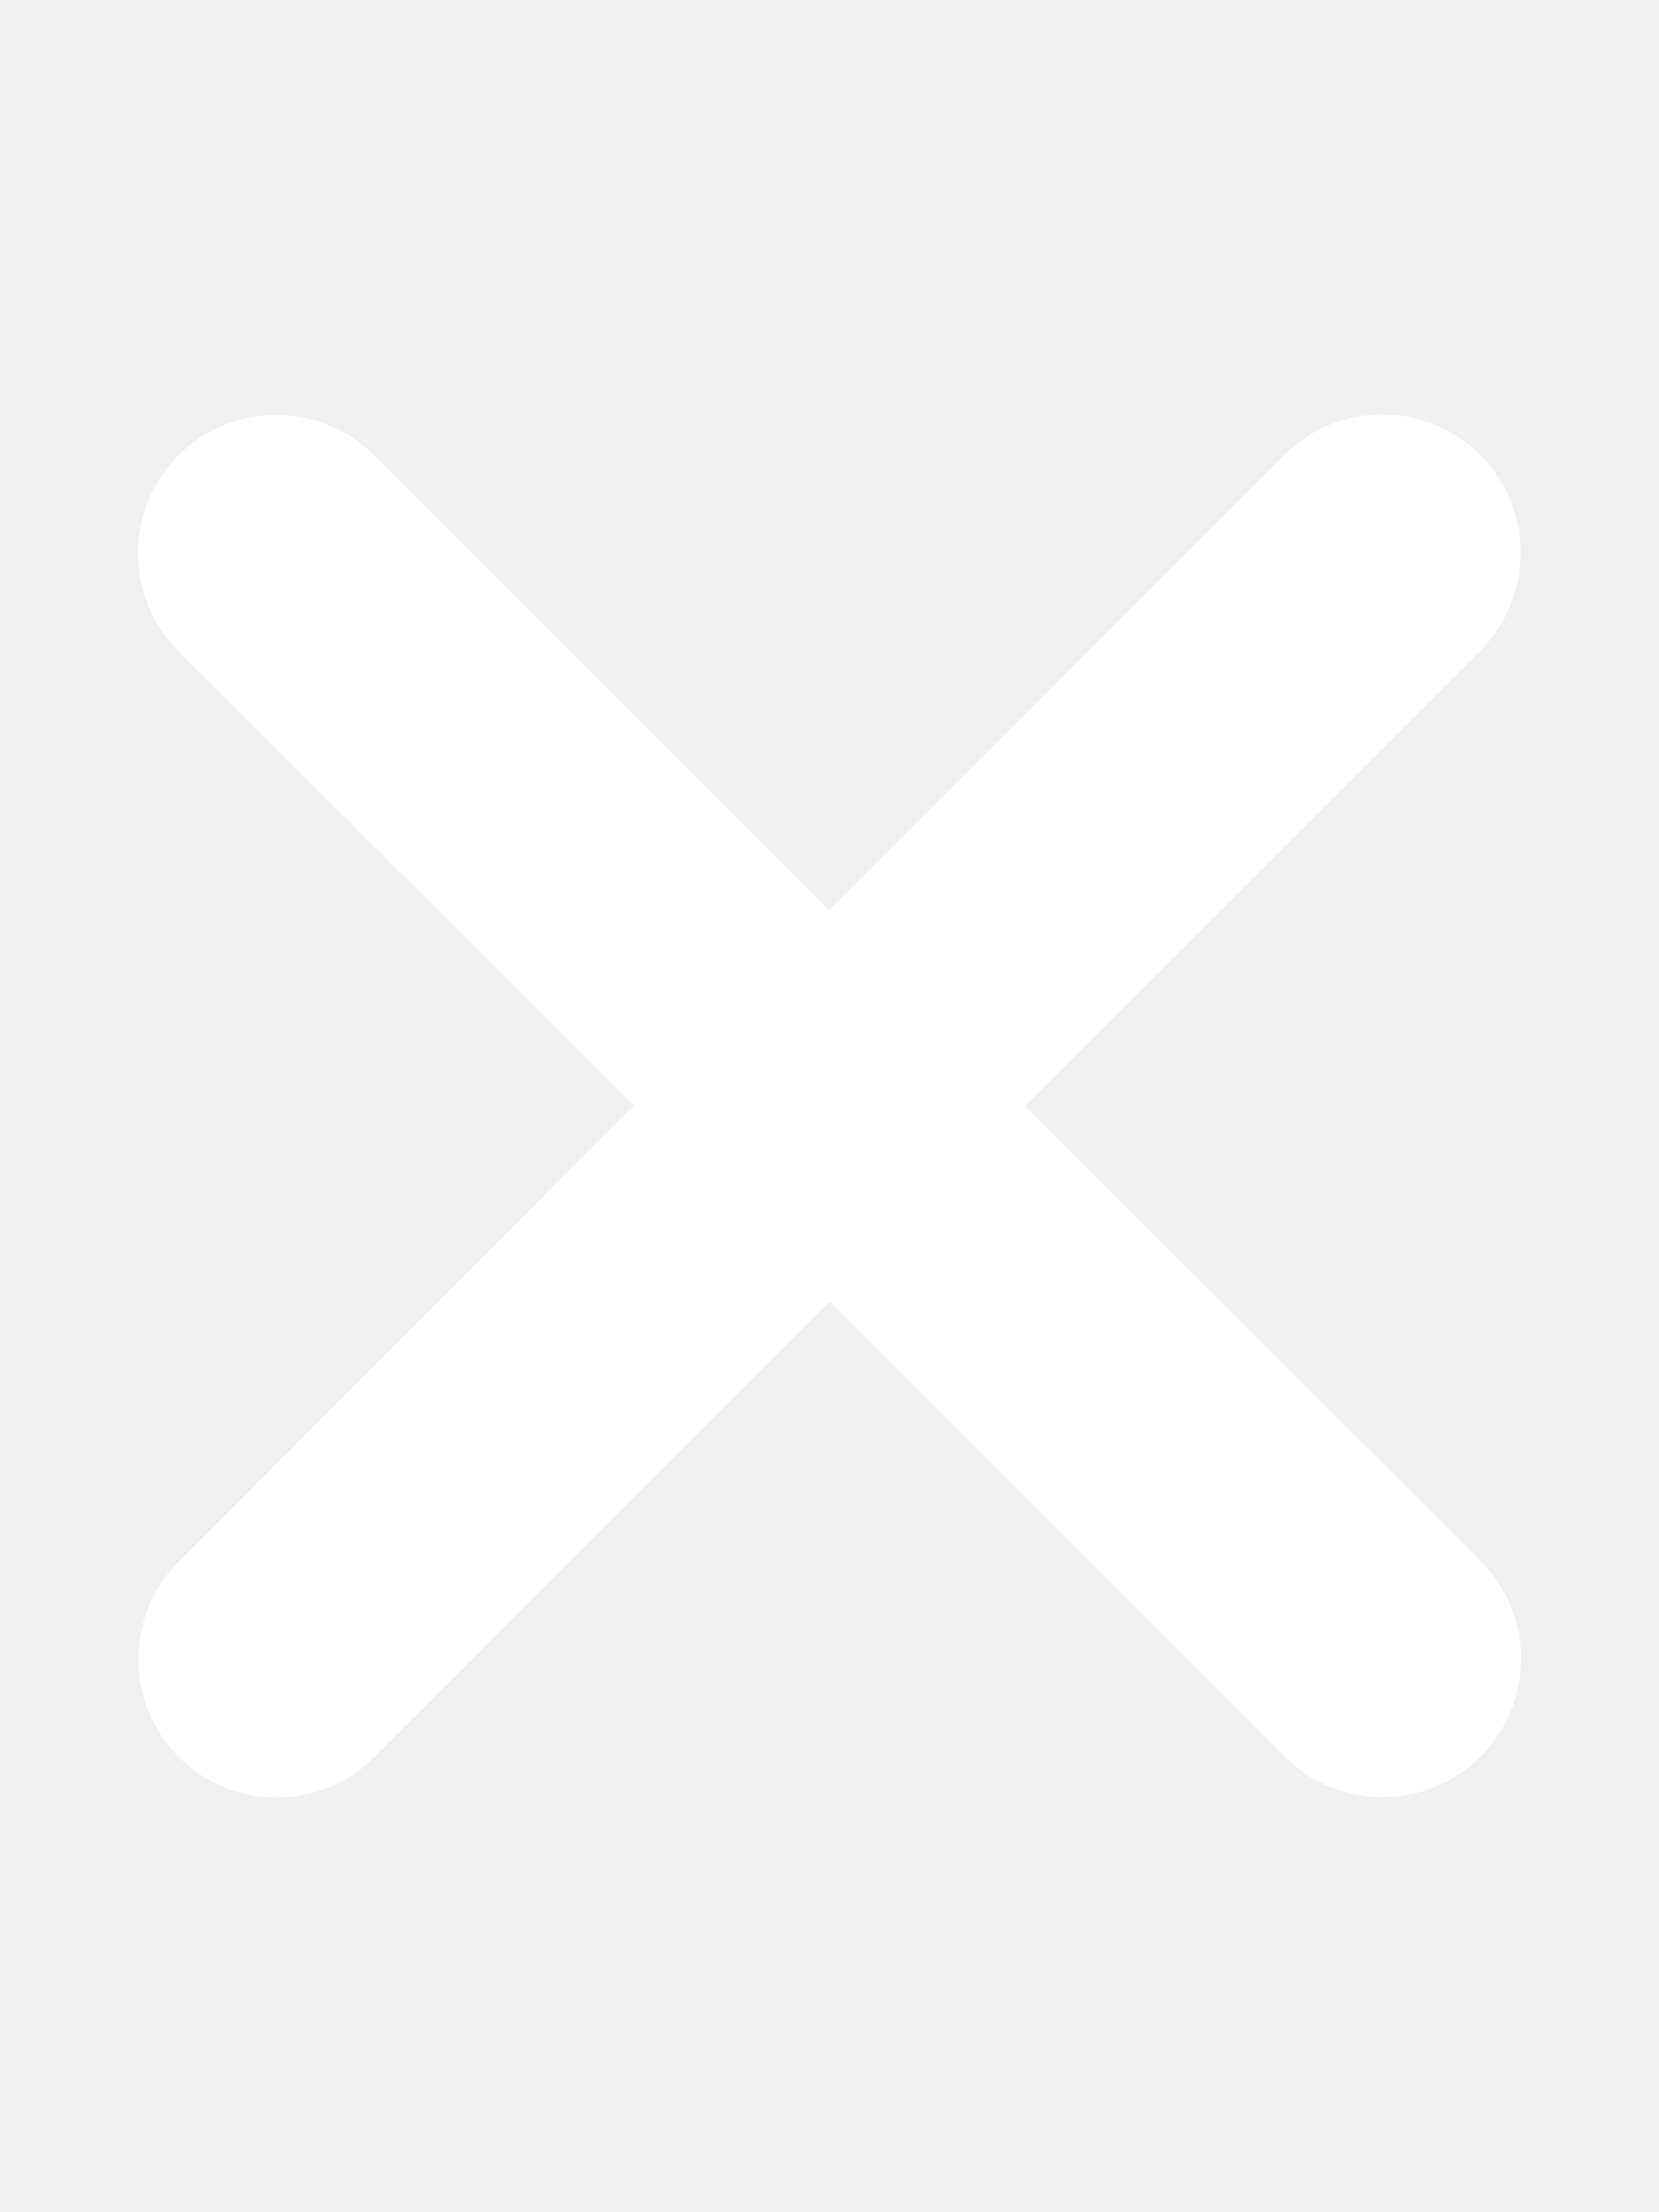
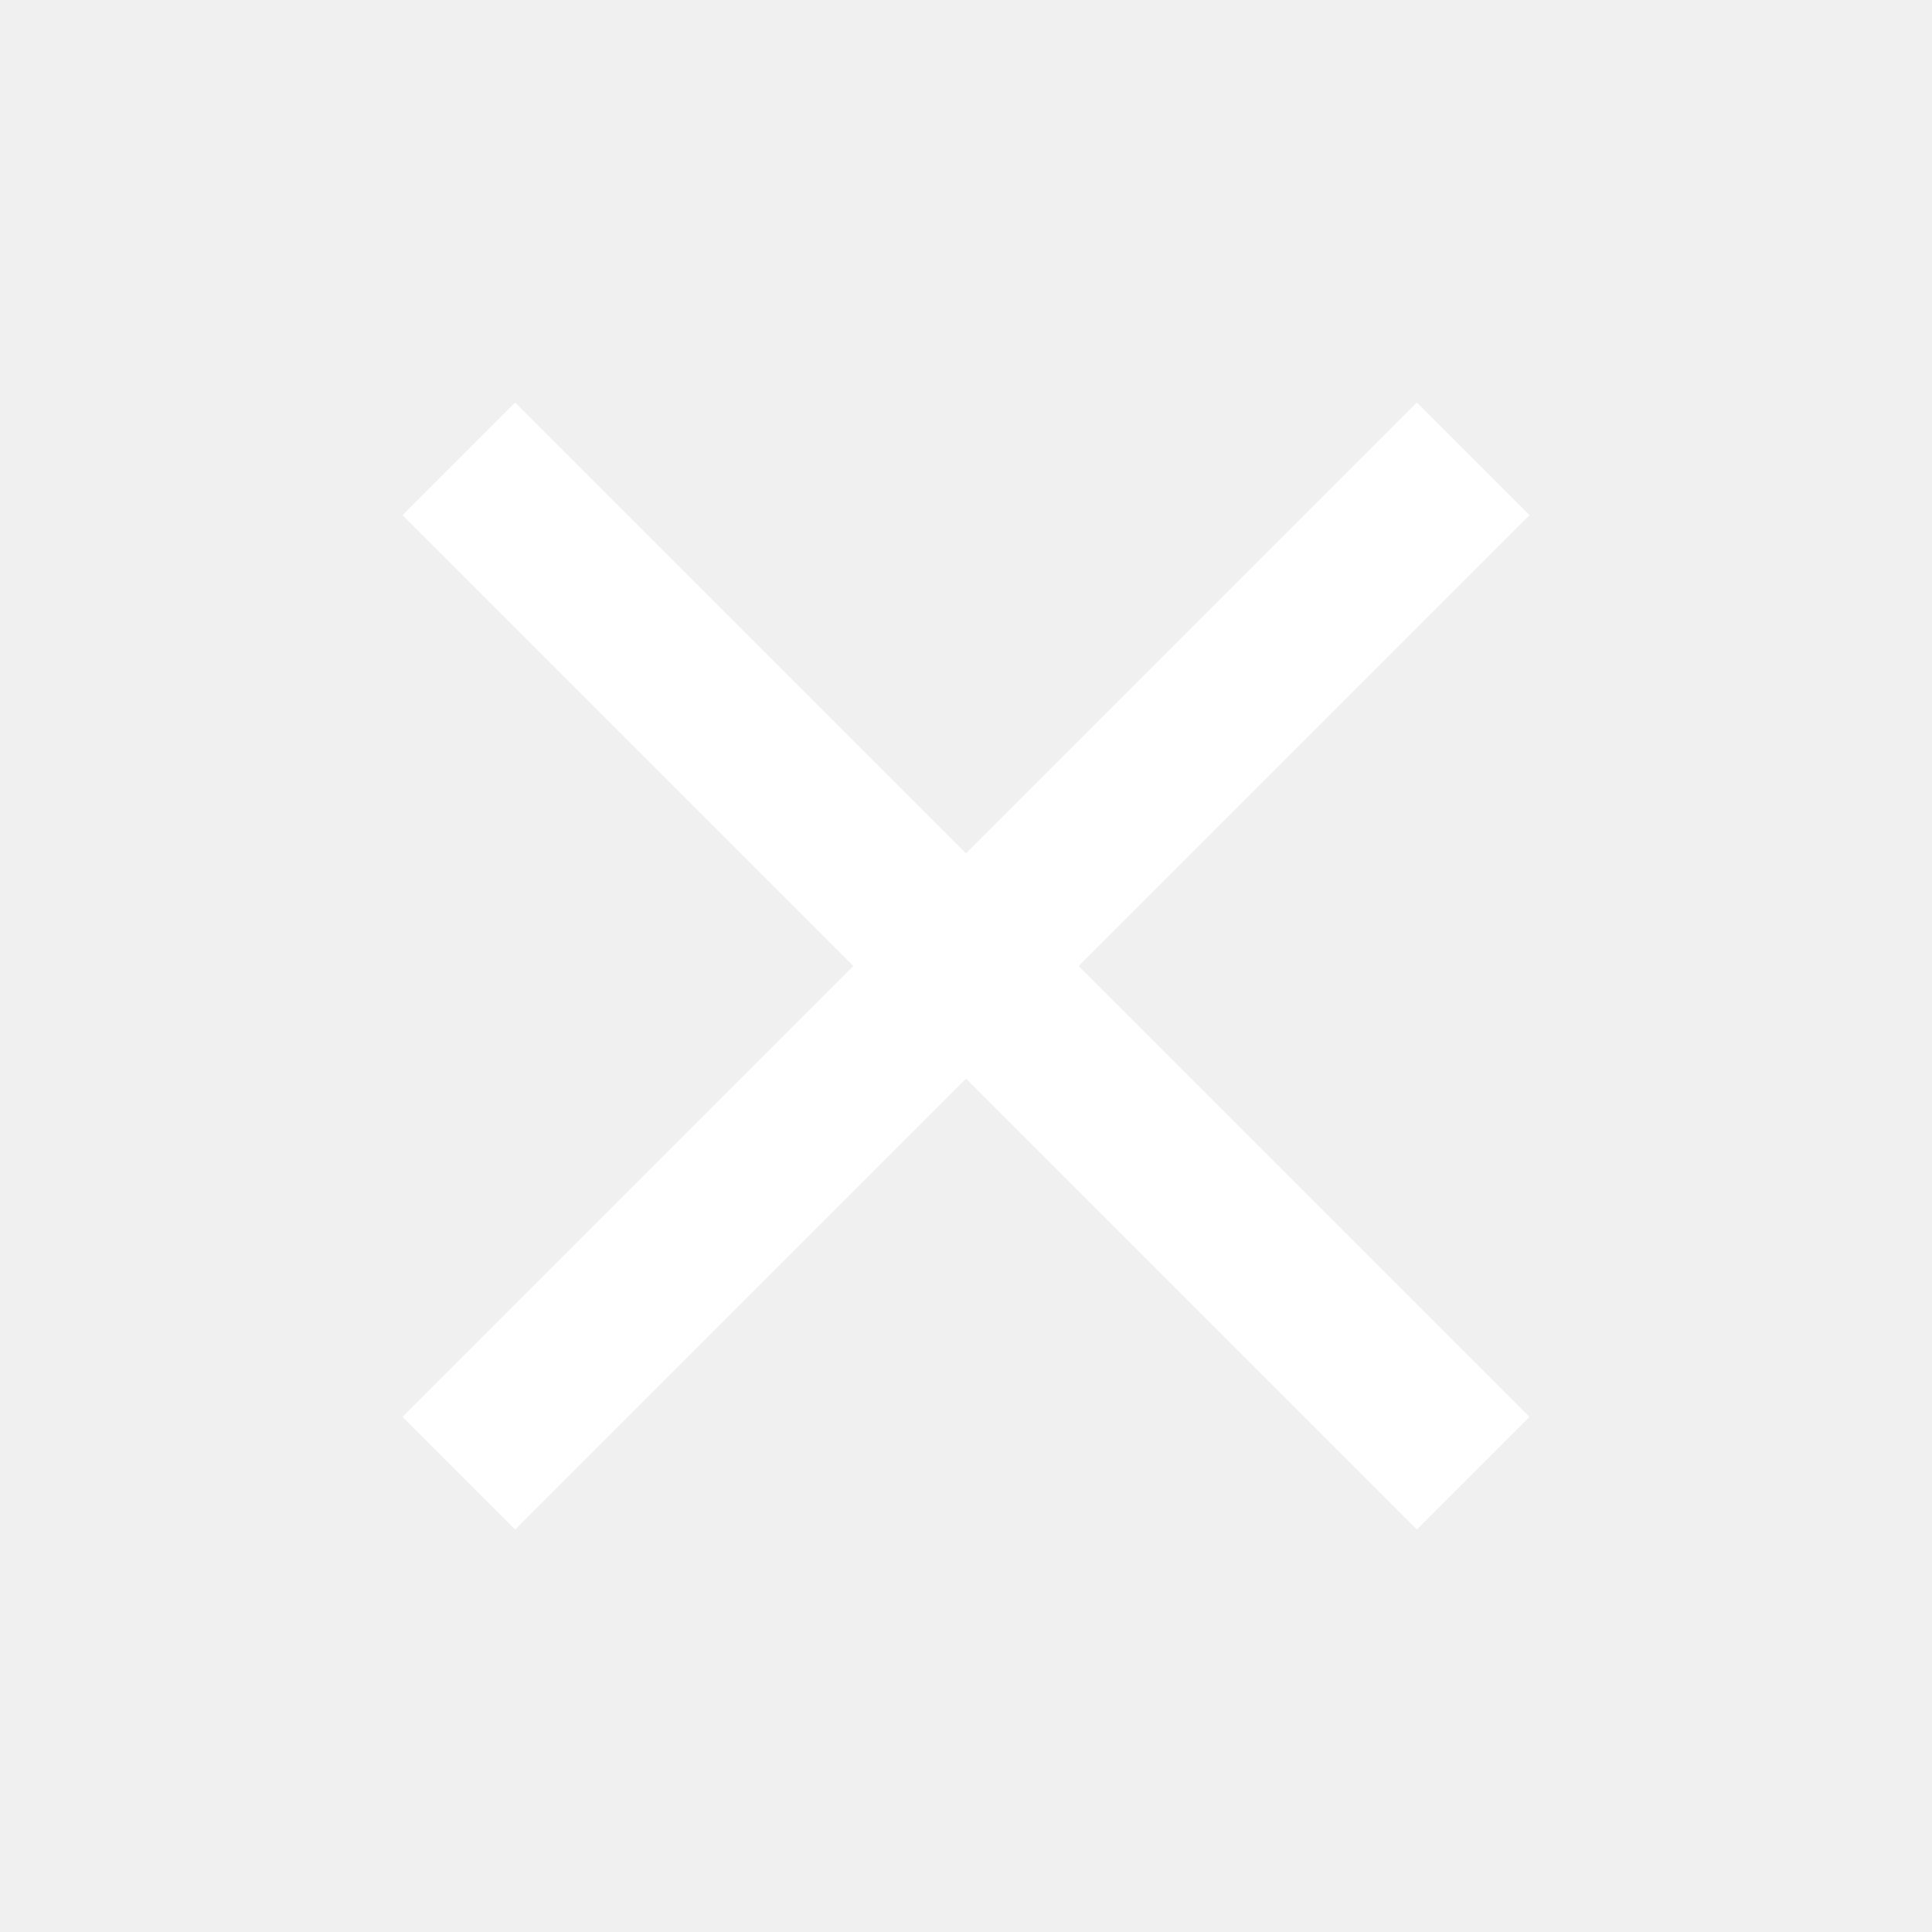
- <svg xmlns="http://www.w3.org/2000/svg" viewBox="0 0 384 512">
-   <style>svg{fill:#fff}</style>
-   <path d="M342.6 150.6c12.5-12.5 12.5-32.8 0-45.3s-32.8-12.5-45.3 0L192 210.7 86.6 105.4c-12.5-12.5-32.8-12.5-45.3 0s-12.5 32.8 0 45.3L146.7 256 41.4 361.4c-12.5 12.5-12.5 32.8 0 45.3s32.8 12.5 45.3 0L192 301.3 297.4 406.6c12.5 12.5 32.8 12.5 45.3 0s12.5-32.8 0-45.3L237.3 256 342.6 150.6z" />
+ <svg xmlns="http://www.w3.org/2000/svg" height="24px" viewBox="0 -960 960 960" width="24px" fill="#FFFFFF">
+   <path d="m256-200-56-56 224-224-224-224 56-56 224 224 224-224 56 56-224 224 224 224-56 56-224-224-224 224Z" />
</svg>
